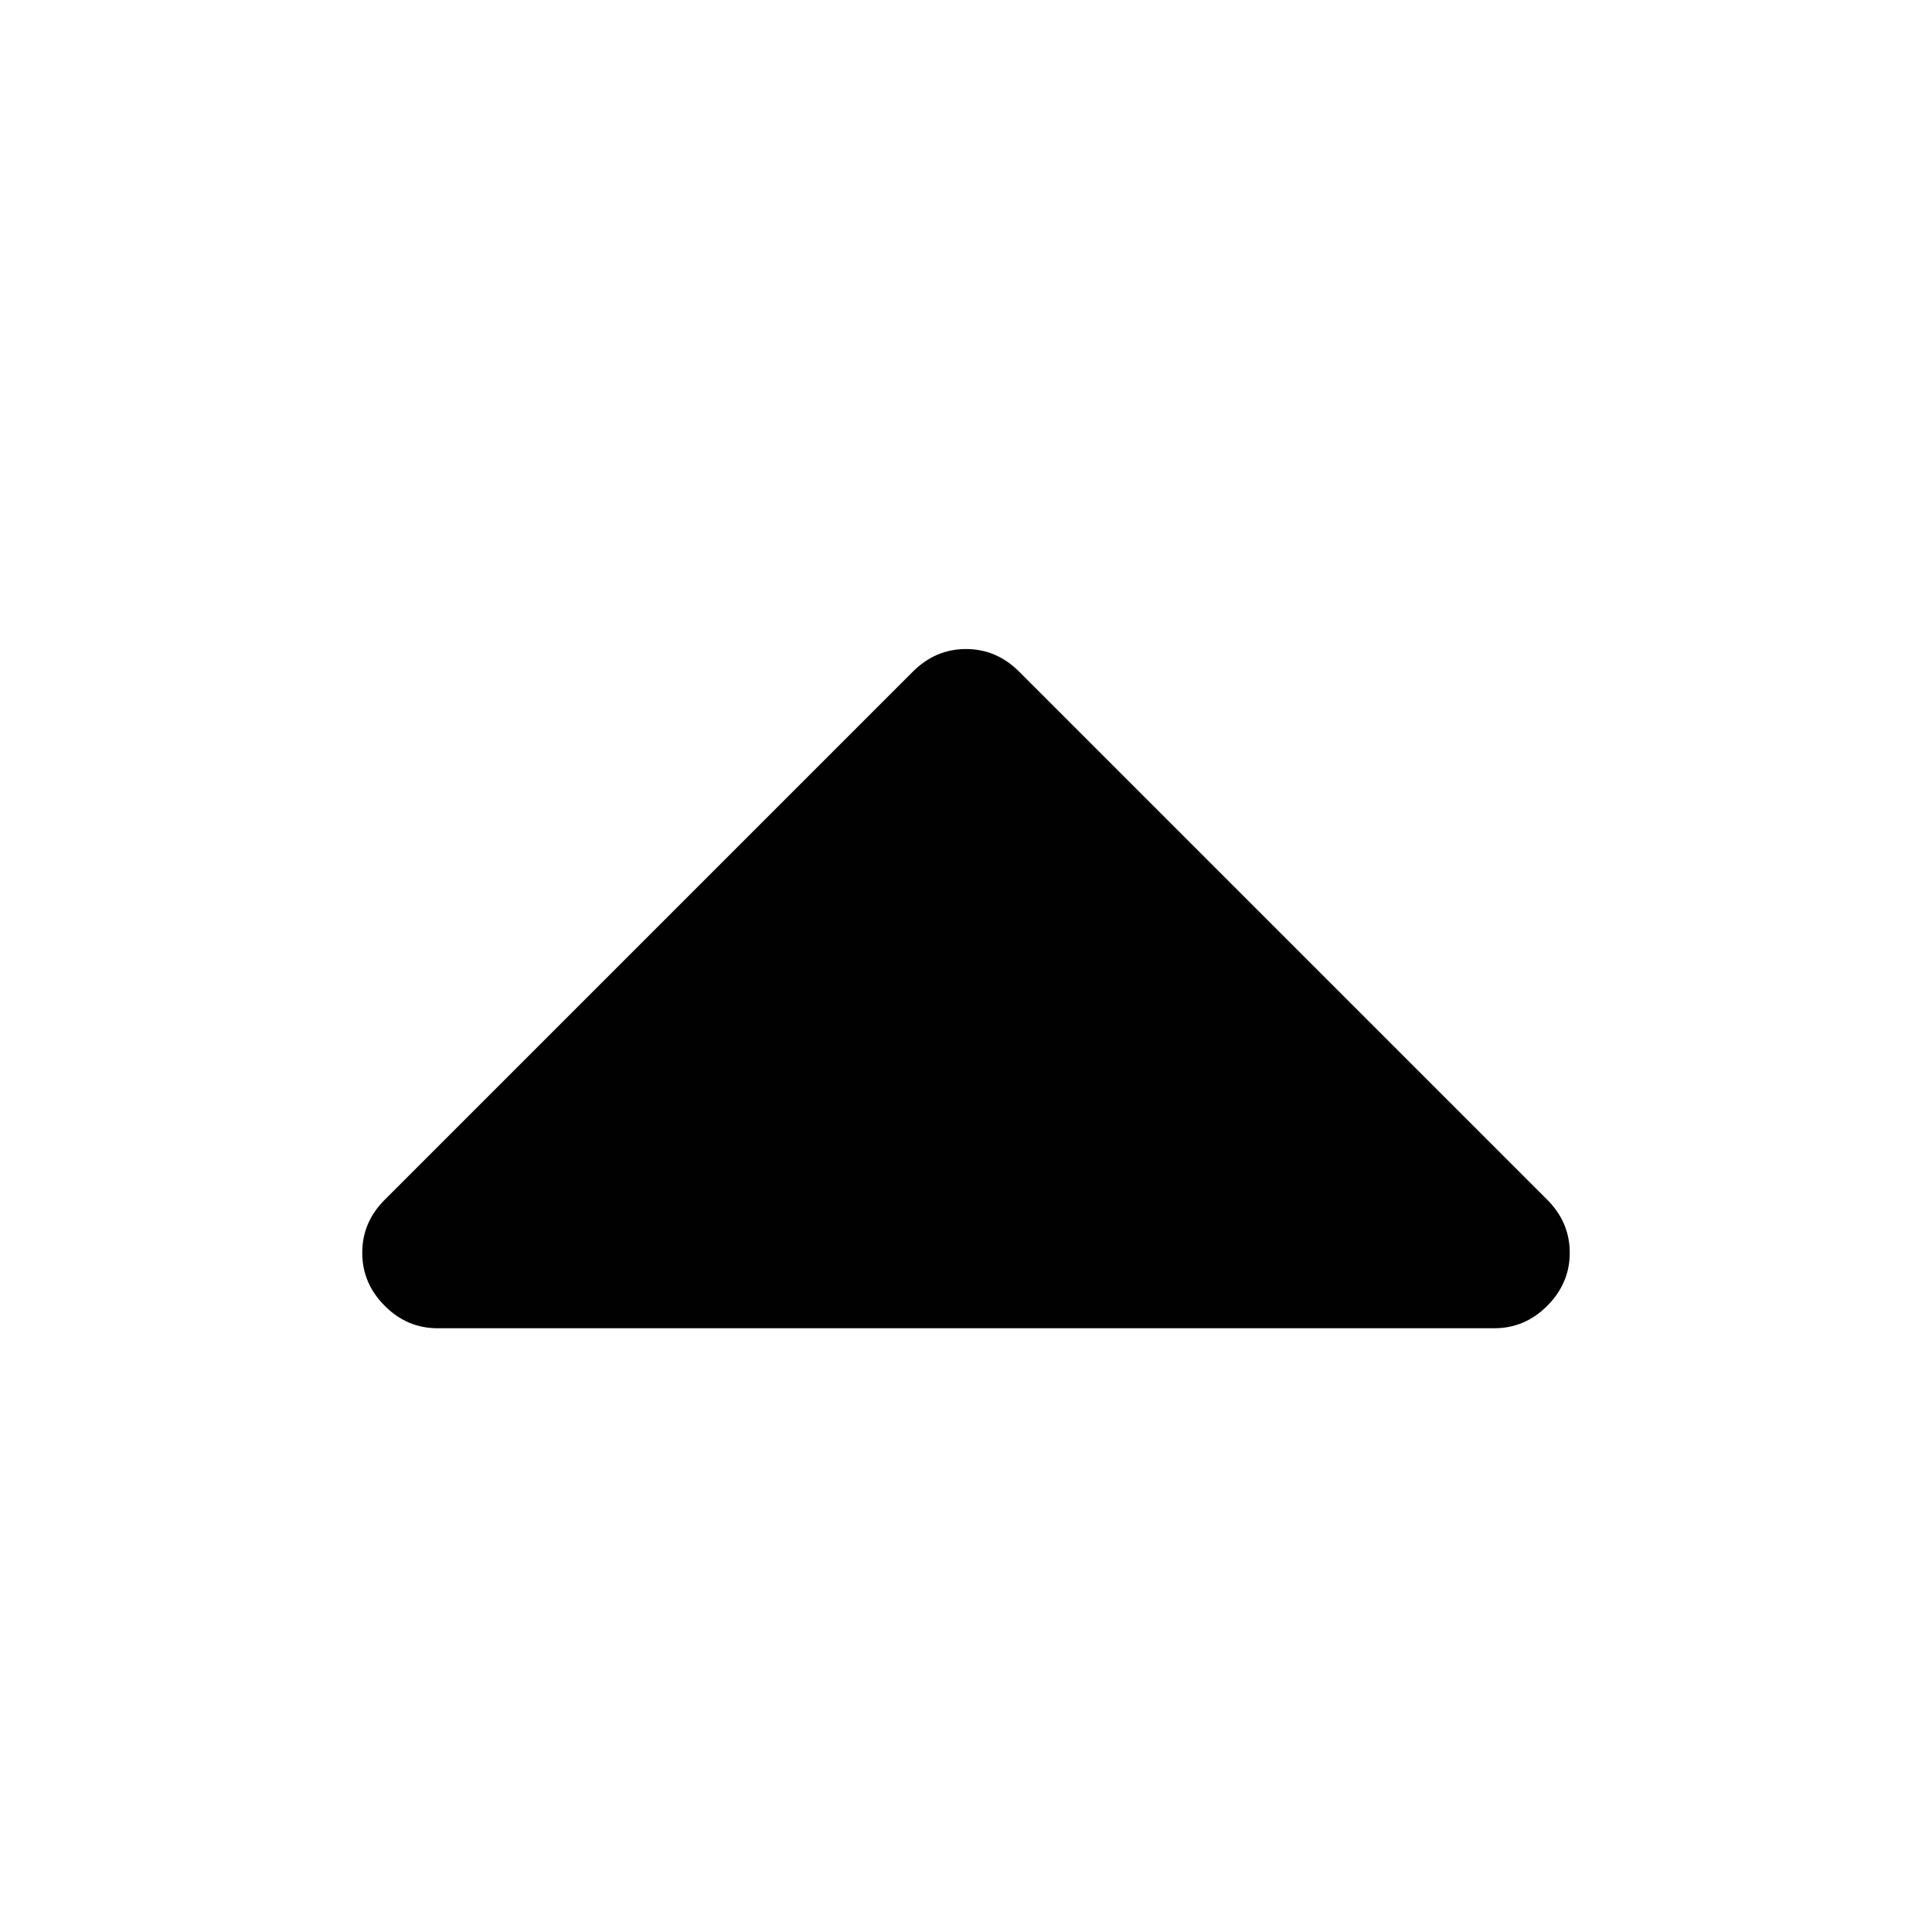
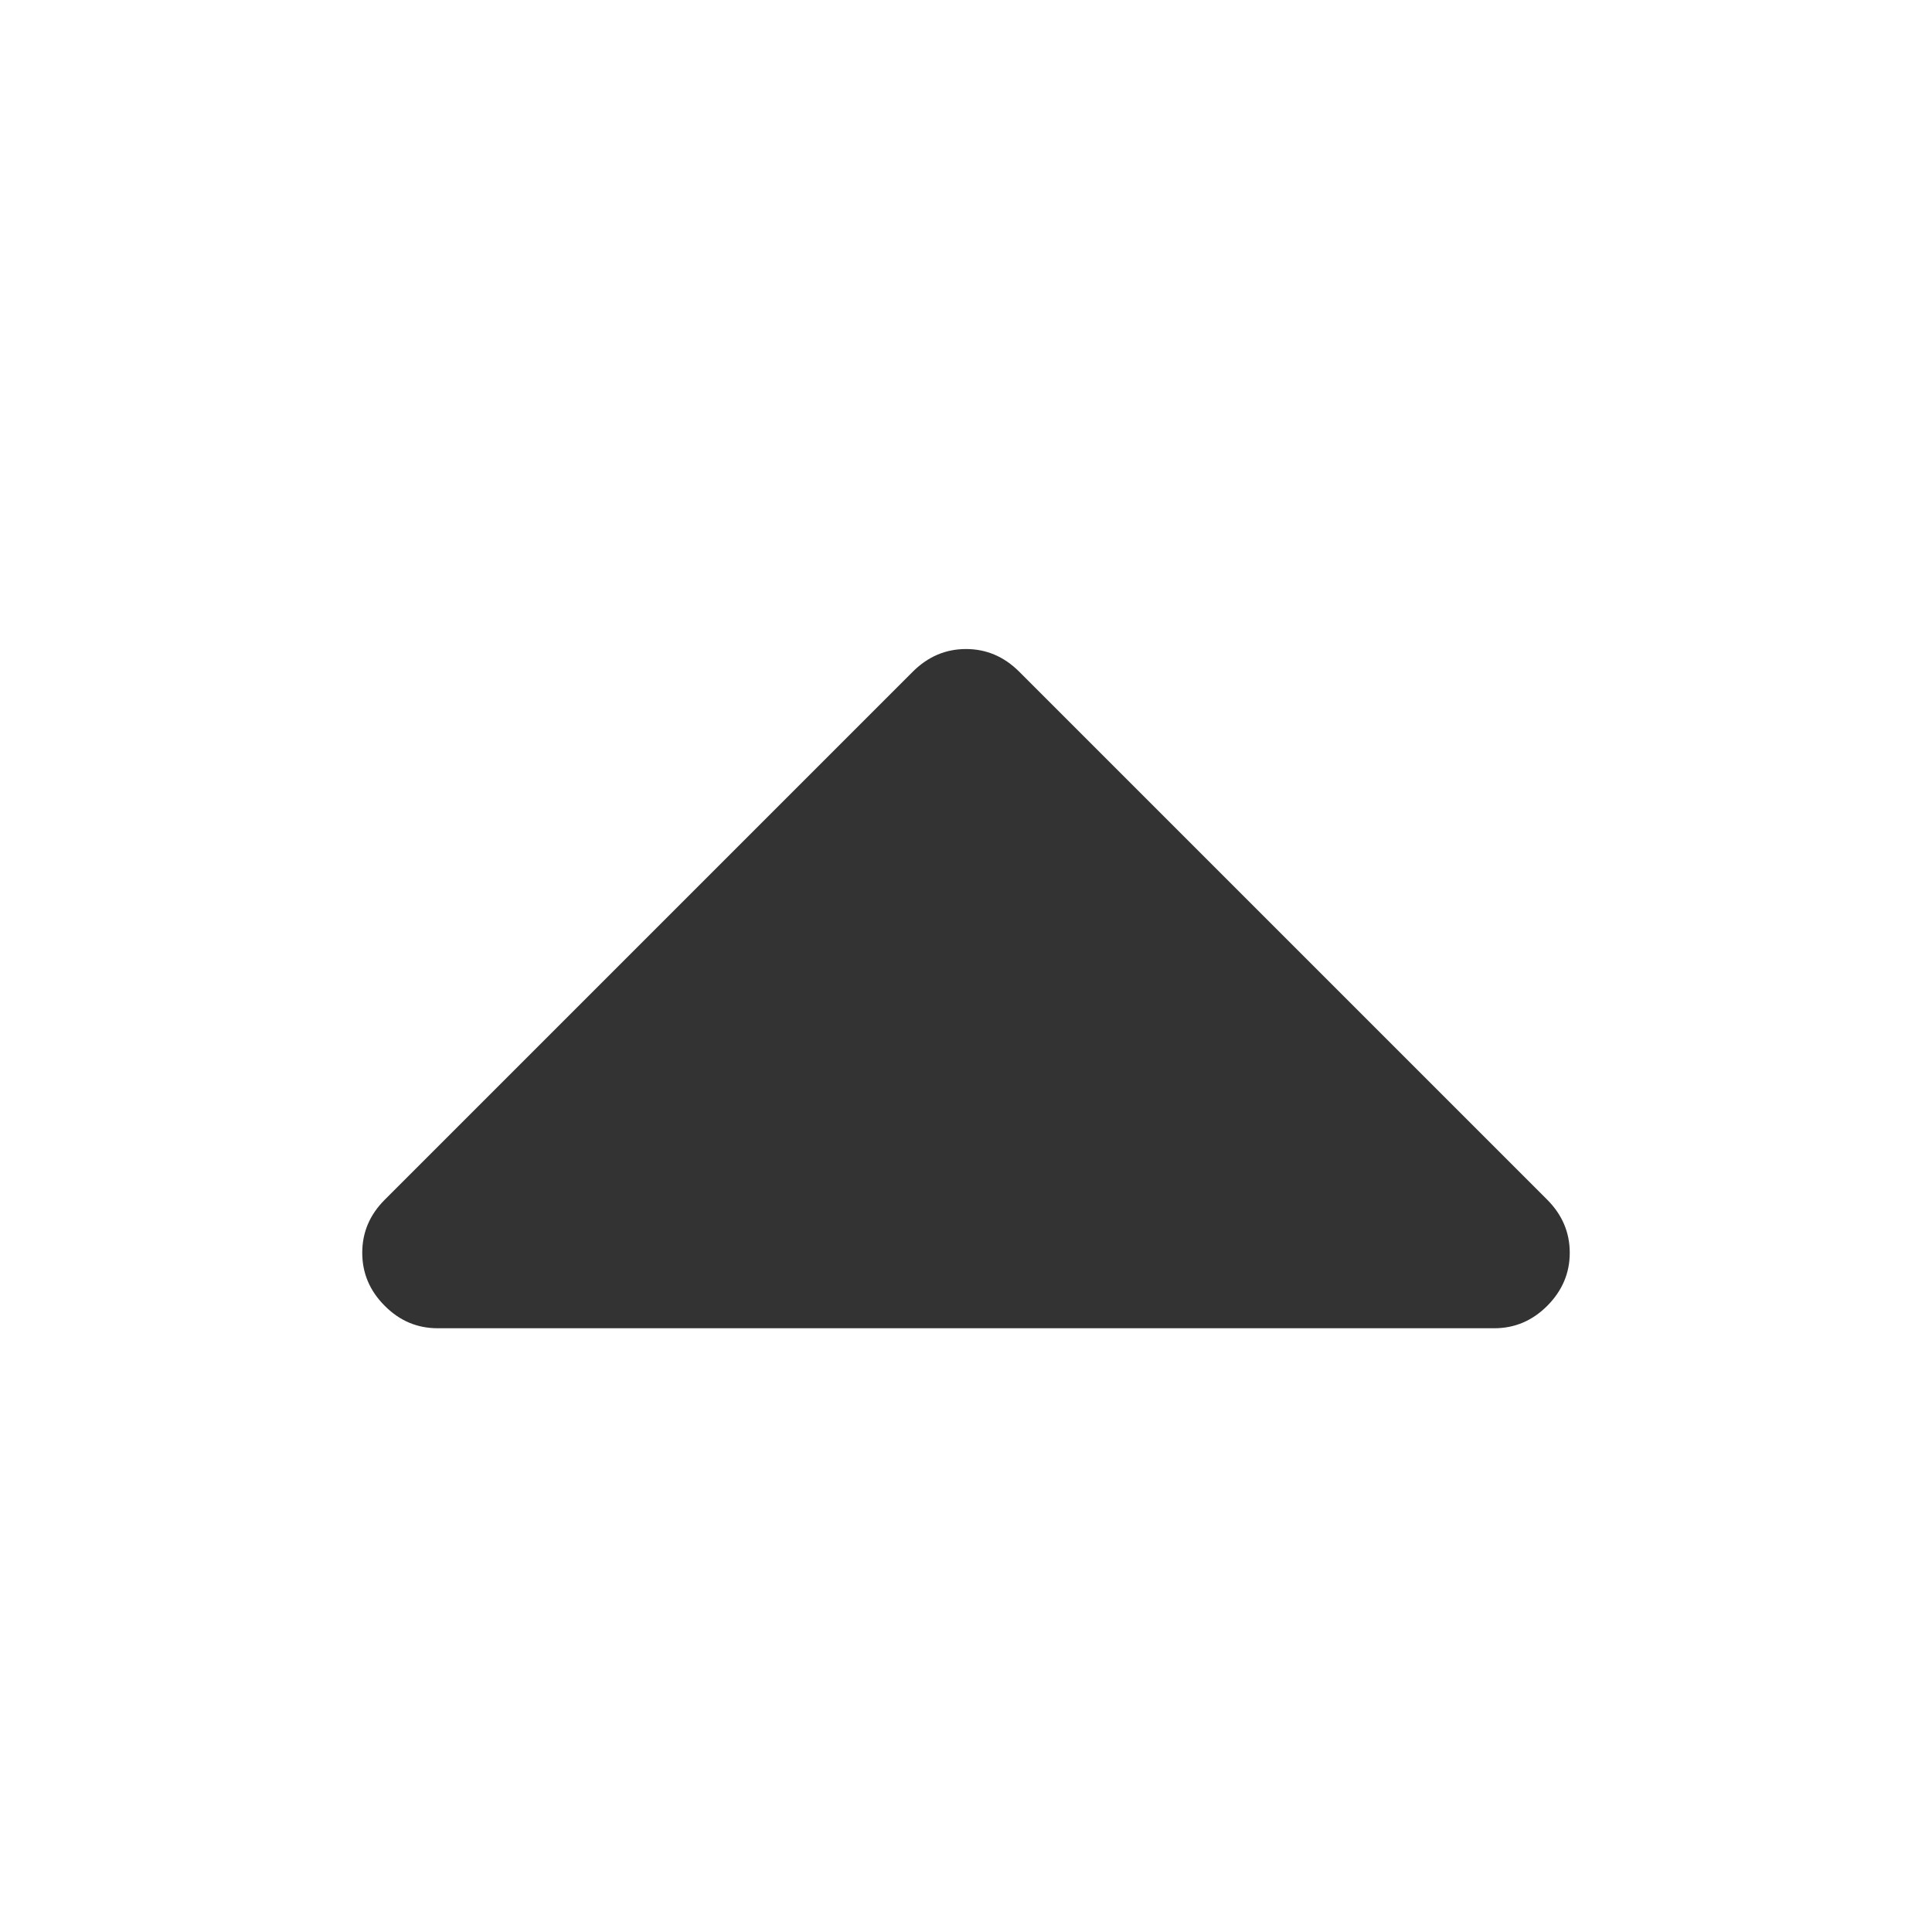
<svg xmlns="http://www.w3.org/2000/svg" version="1.1" id="Layer_1" x="0px" y="0px" width="16px" height="16px" viewBox="0 0 16 16" enable-background="new 0 0 16 16" xml:space="preserve">
-   <path fill="#010101" d="M13,10.375c0,0.168-0.062,0.314-0.186,0.439C12.689,10.939,12.543,11,12.375,11h-8.75  c-0.169,0-0.315-0.061-0.439-0.186C3.061,10.689,3,10.543,3,10.375s0.061-0.314,0.186-0.439l4.375-4.375  C7.685,5.438,7.831,5.375,8,5.375c0.168,0,0.314,0.062,0.439,0.186l4.375,4.375C12.938,10.061,13,10.207,13,10.375z" />
+   <path fill="#333333" d="M13,10.375c0,0.168-0.062,0.314-0.186,0.439C12.689,10.939,12.543,11,12.375,11h-8.75  c-0.169,0-0.315-0.061-0.439-0.186C3.061,10.689,3,10.543,3,10.375s0.061-0.314,0.186-0.439l4.375-4.375  C7.685,5.438,7.831,5.375,8,5.375c0.168,0,0.314,0.062,0.439,0.186l4.375,4.375C12.938,10.061,13,10.207,13,10.375z" />
</svg>
